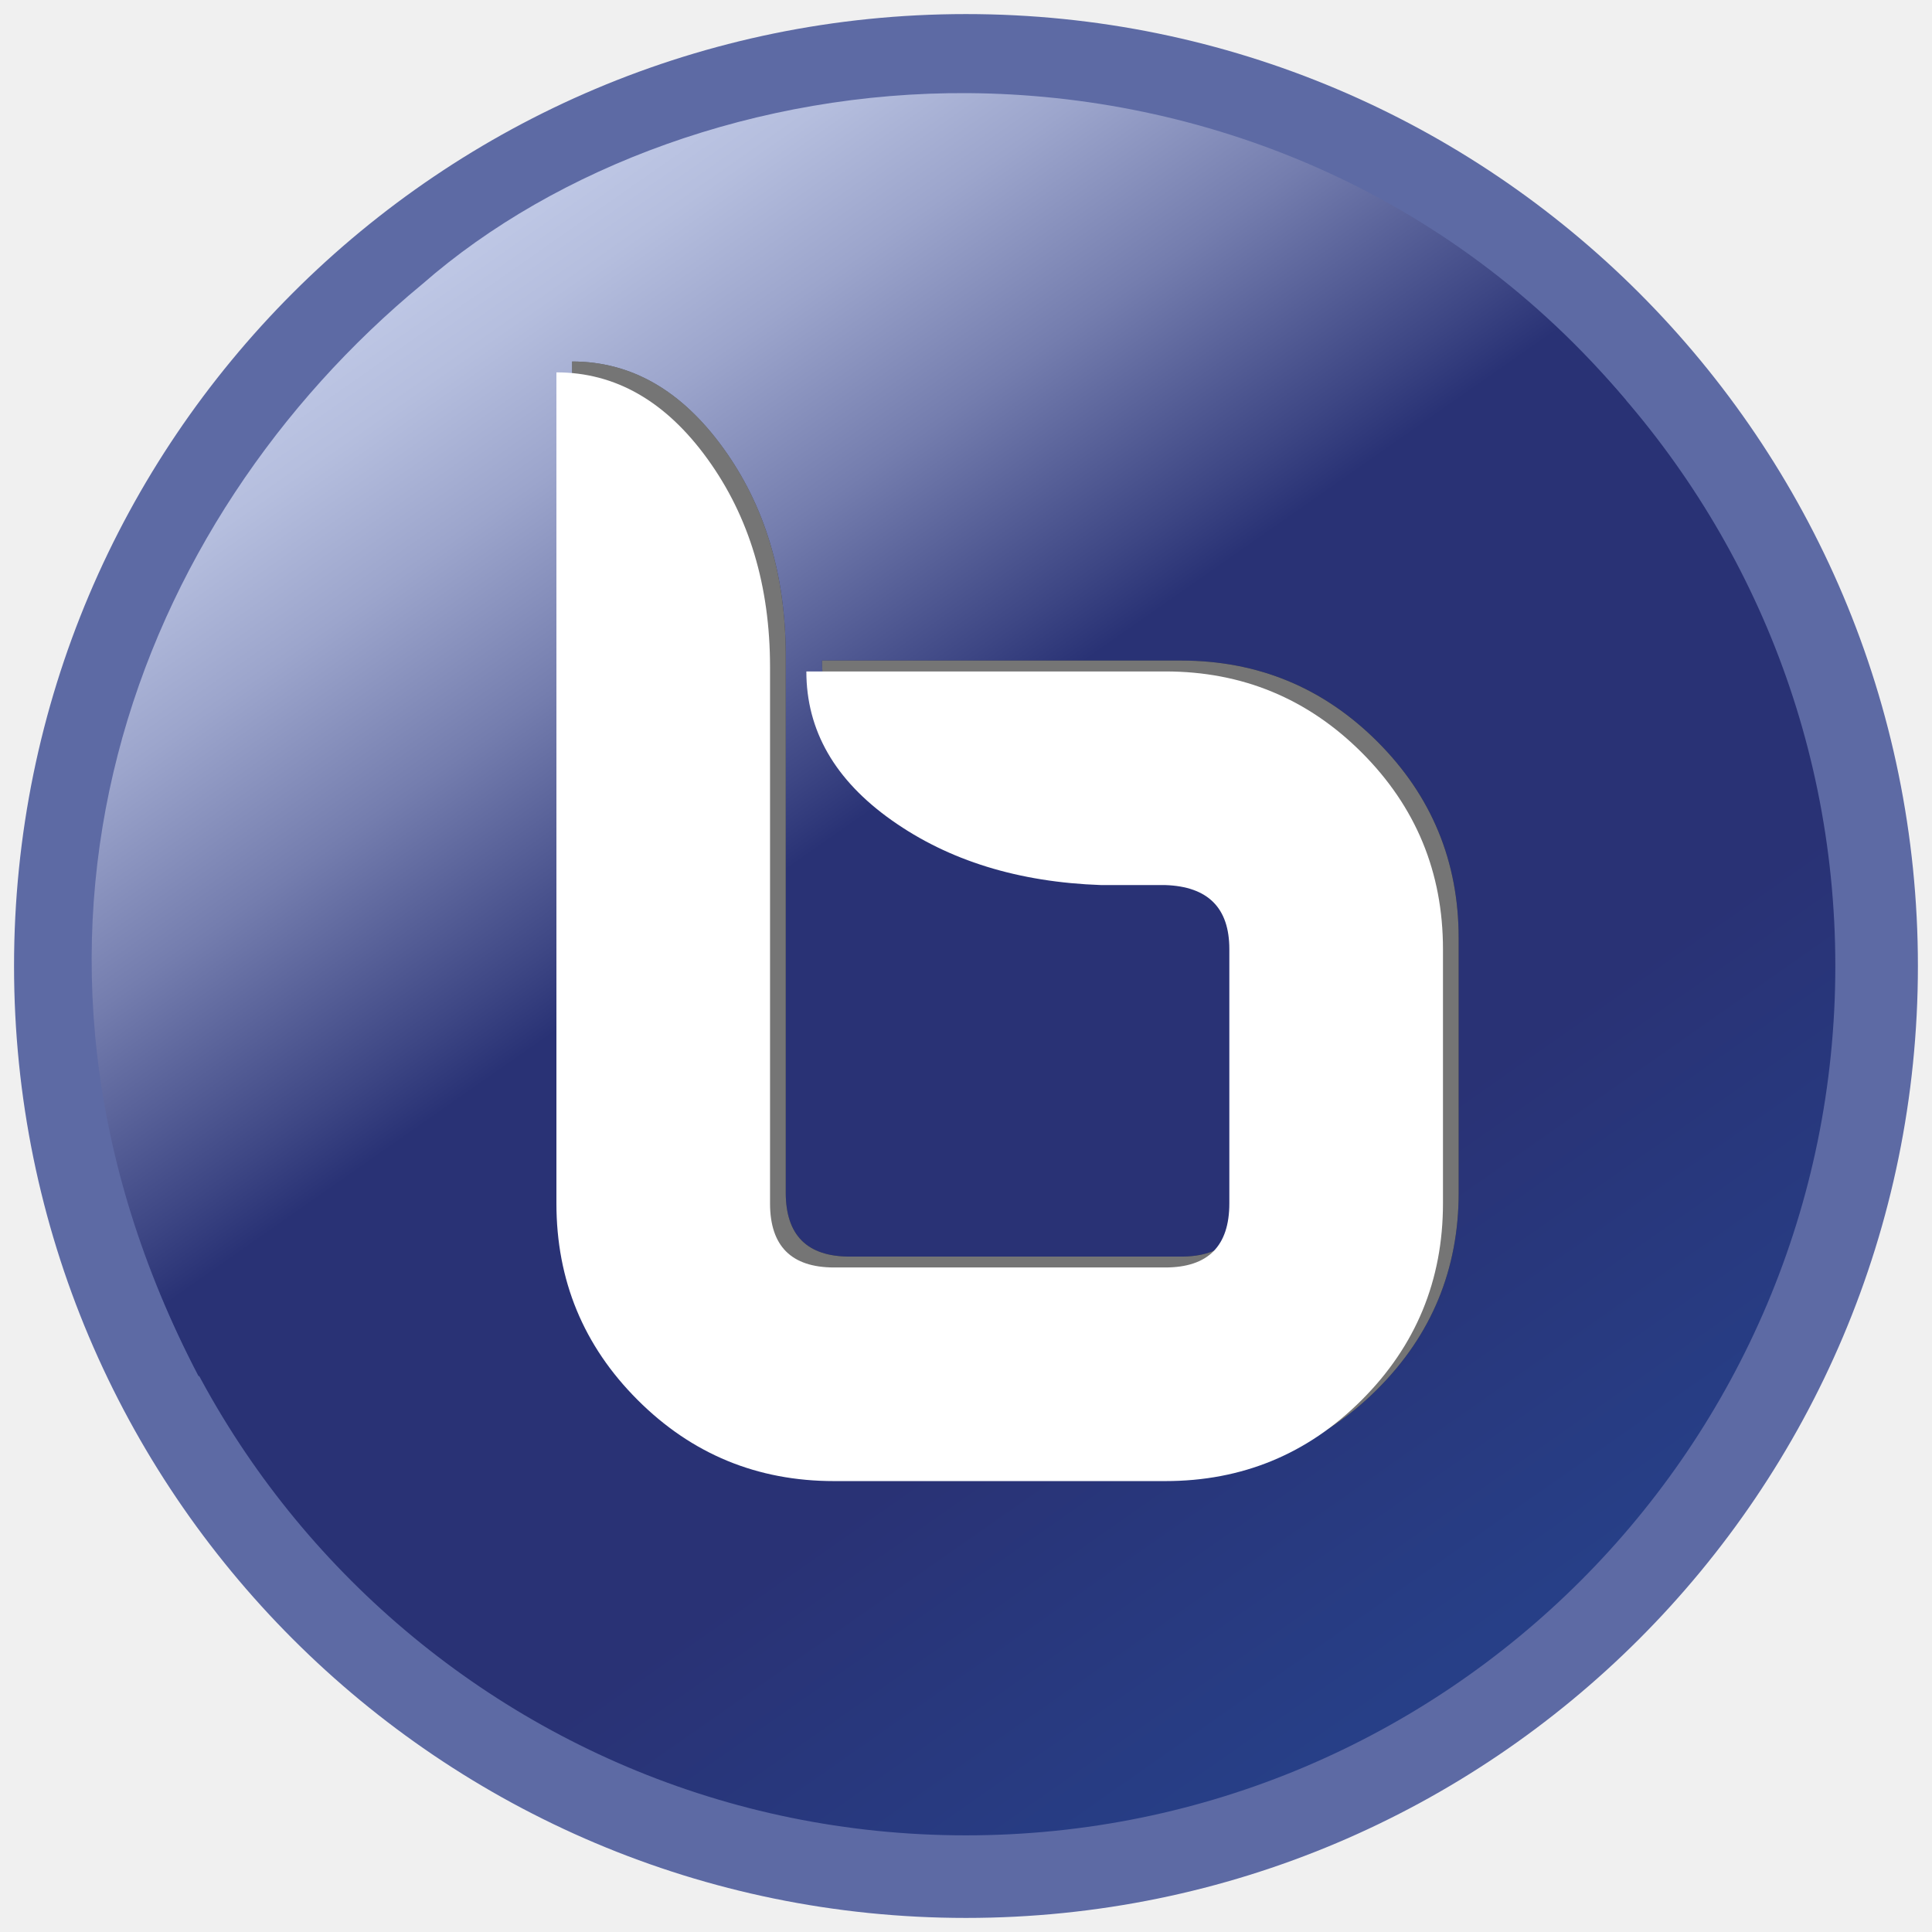
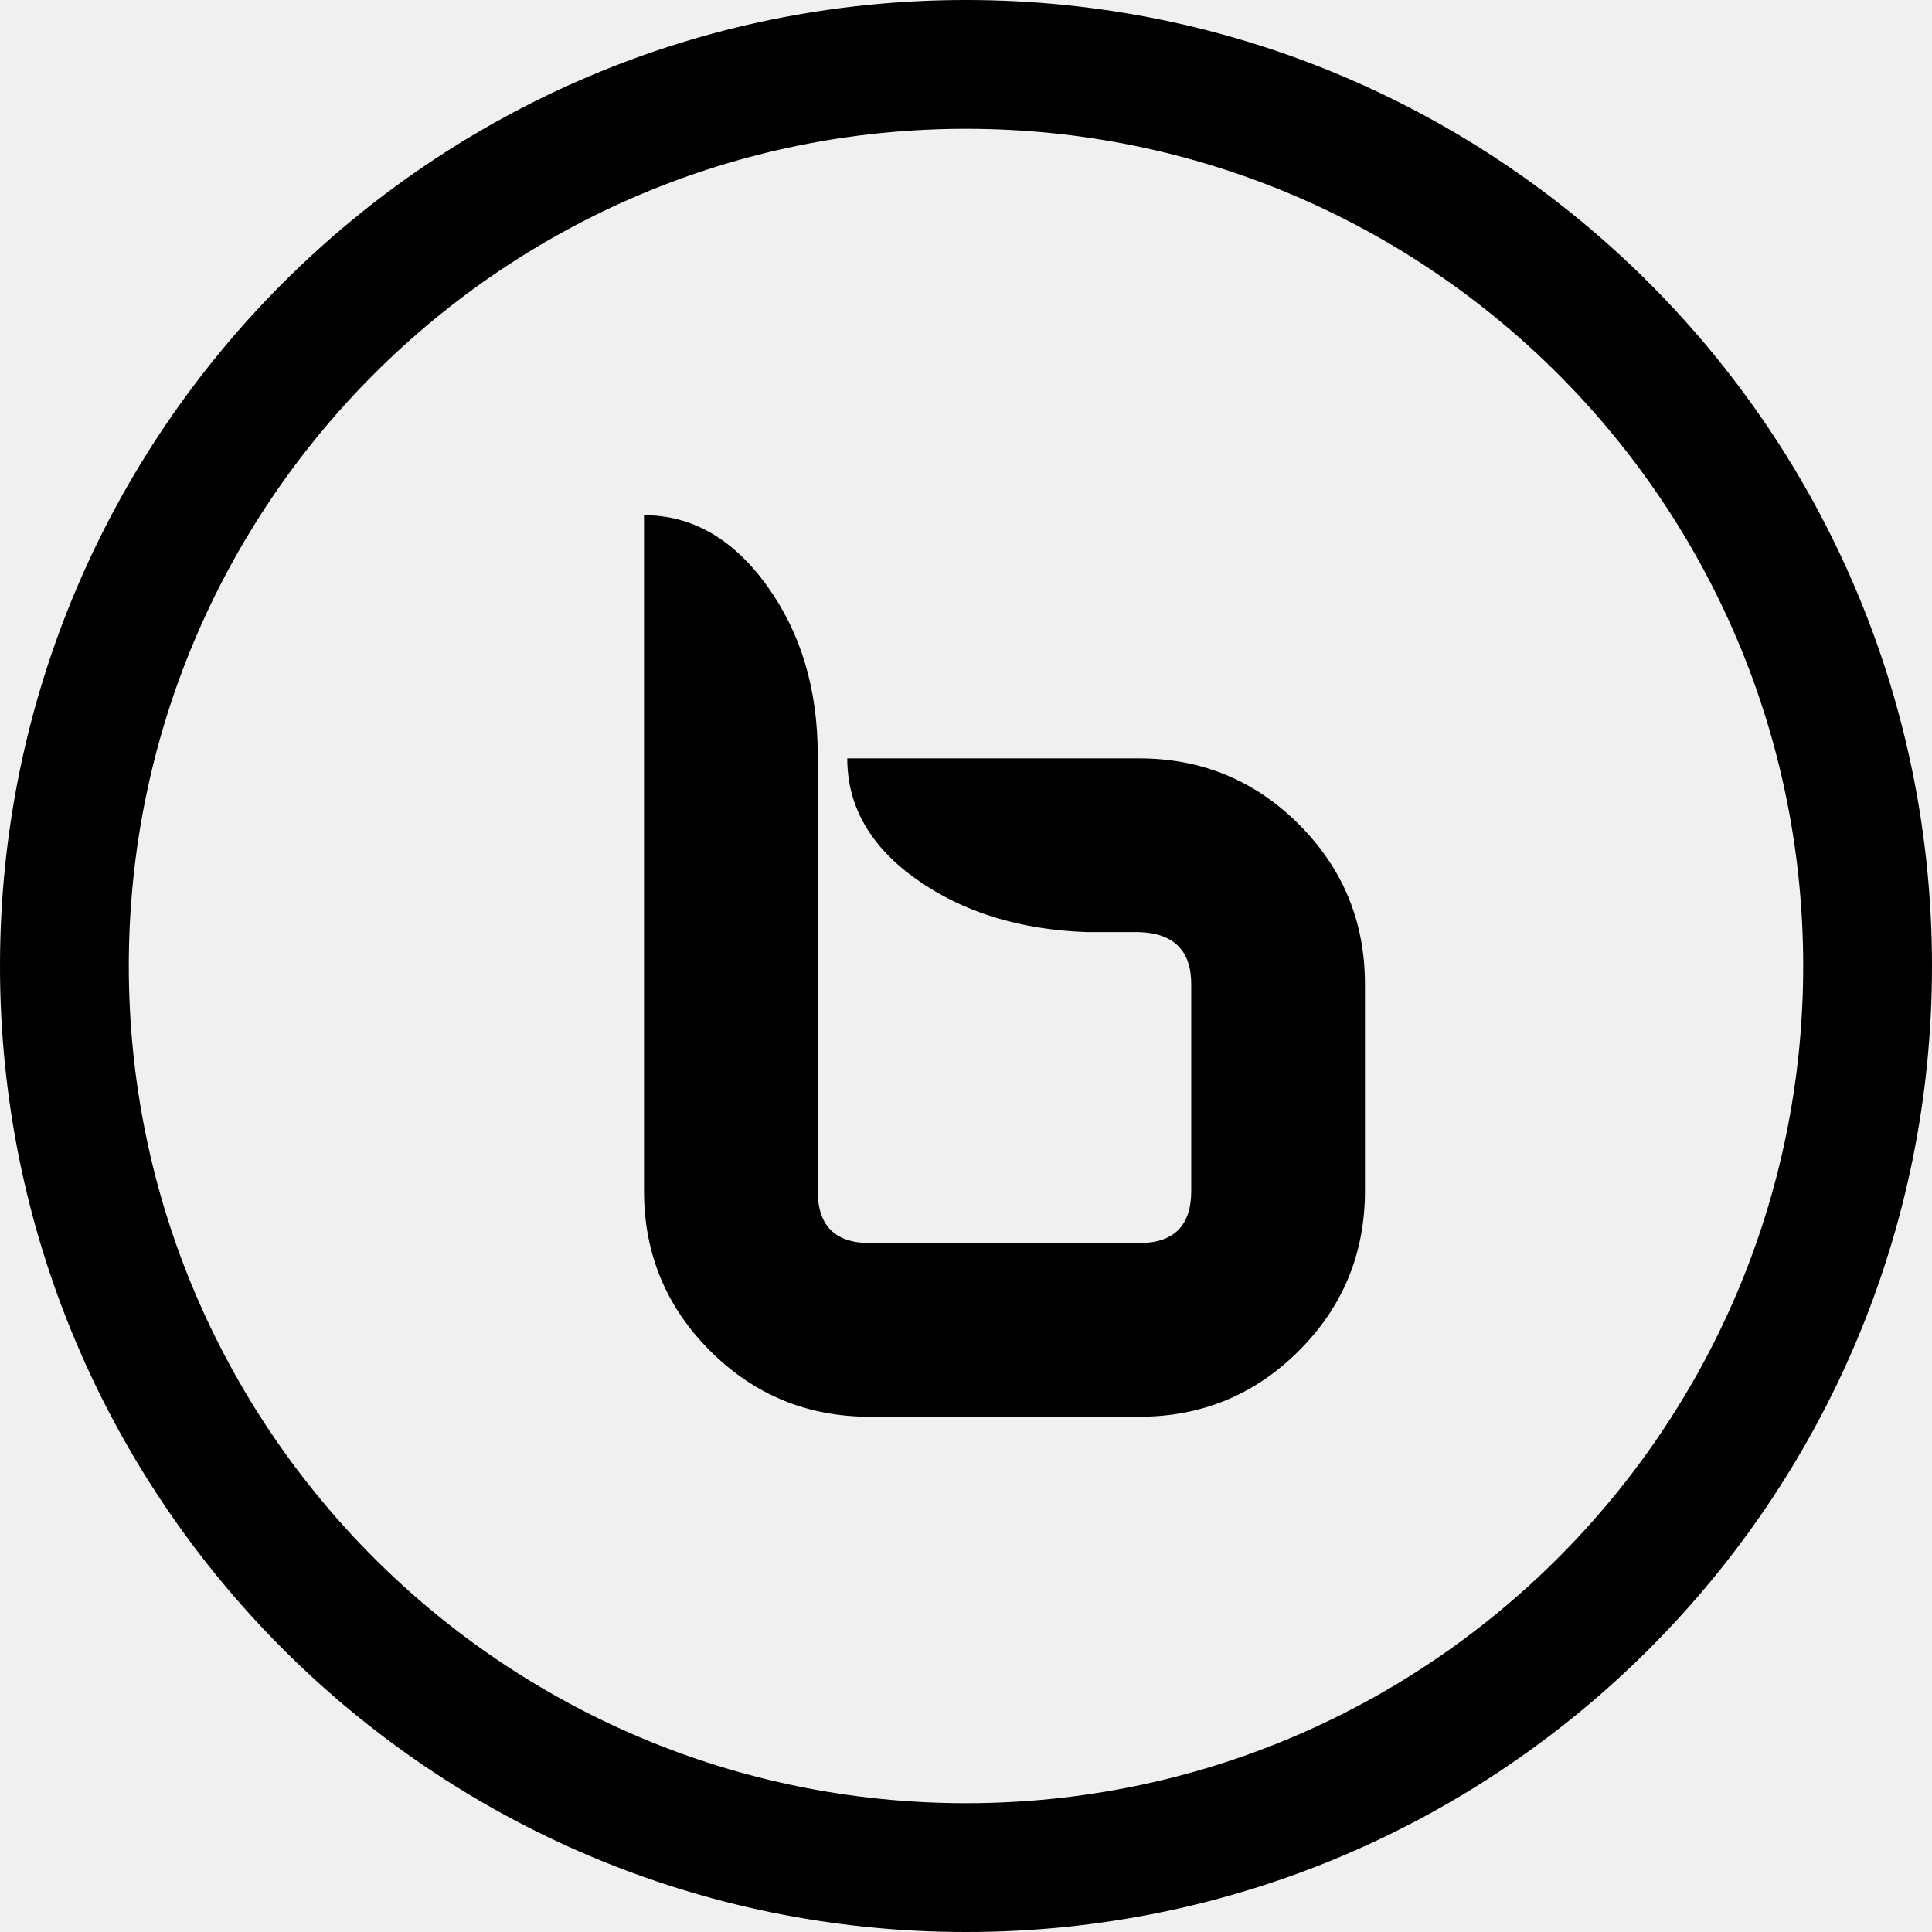
- <svg xmlns="http://www.w3.org/2000/svg" xmlns:xlink="http://www.w3.org/1999/xlink" version="1.1" id="Layer_1" x="0px" y="0px" width="24px" height="24px" viewBox="0 0 30 30" enable-background="new 0 0 30 30" xml:space="preserve" preserveAspectRatio="xMinYMid meet">
-   <linearGradient id="SVGID_1_" gradientUnits="userSpaceOnUse" x1="-58.947" y1="84.186" x2="58.948" y2="-84.185">
-     <stop offset="0" style="stop-color:#283274" />
-     <stop offset="0.709" style="stop-color:#293275" />
-     <stop offset="0.967" style="stop-color:#273F87" />
-   </linearGradient>
-   <symbol id="New_Symbol" viewBox="-107.423 -107.423 214.847 214.846">
-     <g>
-       <path fill="url(#SVGID_1_)" stroke="#5D6AA4" stroke-width="9.319" d="M102.765,0c0-56.755-46.009-102.764-102.765-102.764    c-56.754,0-102.764,46.009-102.764,102.764S-56.754,102.764,0,102.764C56.756,102.764,102.765,56.755,102.765,0z" />
-       <linearGradient id="SVGID_2_" gradientUnits="userSpaceOnUse" x1="-75.019" y1="112.804" x2="-15.853" y2="28.306" gradientTransform="matrix(1 0 0 1 18.4946 -31.9512)">
-         <stop offset="0" style="stop-color:#BEC7E5" />
-         <stop offset="0.096" style="stop-color:#B5BEDE" />
-         <stop offset="0.252" style="stop-color:#9CA5CC" />
-         <stop offset="0.451" style="stop-color:#747DAE" />
-         <stop offset="0.681" style="stop-color:#3D4684" />
-         <stop offset="0.758" style="stop-color:#293275" />
-       </linearGradient>
-       <path fill="url(#SVGID_2_)" d="M0.282,98.502C26.323,98.31,54.293,87.893,74.49,63.84C73.631,43.207,36.703,22.057,5.886-1.229    c-25.857-19.538-65.427-37.86-92.487-45.059c-25.73,49.263-7.016,96.619,25.25,123.238C-46.256,90.16-23.508,98.679,0.282,98.502z    " />
-     </g>
-     <g>
-       <g>
-         <path d="M55.602-25.561c0-8.678-3.055-16.072-9.16-22.179c-6.11-6.109-13.501-9.16-22.179-9.16h-37.367     c-8.679,0-16.073,3.051-22.179,9.16c-6.11,6.106-9.162,13.501-9.162,22.179v93.779c6.656,0,12.336-3.254,17.046-9.764     c4.708-6.509,7.062-14.344,7.062-23.505v-60.511c0-4.821,2.411-7.231,7.232-7.231h37.367c4.821,0,7.231,2.41,7.231,7.231V3.128     c0,4.66-2.41,7.07-7.231,7.232H17.03c-9.323,0.324-17.2,2.757-23.626,7.304c-6.43,4.543-9.643,10.145-9.643,16.805h40.501     c8.678,0,16.068-3.056,22.179-9.161c6.105-6.11,9.16-13.5,9.16-22.18V-25.561z" />
-       </g>
-     </g>
-     <g opacity="0.46">
-       <g>
-         <path fill="#FFFFFF" d="M55.602-25.561c0-8.678-3.055-16.072-9.16-22.179c-6.11-6.109-13.501-9.16-22.179-9.16h-37.367     c-8.679,0-16.073,3.051-22.179,9.16c-6.11,6.106-9.162,13.501-9.162,22.179v93.779c6.656,0,12.336-3.254,17.046-9.764     c4.708-6.509,7.062-14.344,7.062-23.505v-60.511c0-4.821,2.411-7.231,7.232-7.231h37.367c4.821,0,7.231,2.41,7.231,7.231V3.128     c0,4.66-2.41,7.07-7.231,7.232H17.03c-9.323,0.324-17.2,2.757-23.626,7.304c-6.43,4.543-9.643,10.145-9.643,16.805h40.501     c8.678,0,16.068-3.056,22.179-9.161c6.105-6.11,9.16-13.5,9.16-22.18V-25.561z" />
-       </g>
-     </g>
-     <g>
-       <path fill="#FFFFFF" d="M53.829-26.788c0-8.678-3.055-16.072-9.16-22.179c-6.11-6.109-13.501-9.16-22.18-9.16h-37.367    c-8.679,0-16.073,3.051-22.179,9.16c-6.109,6.106-9.16,13.501-9.16,22.179v93.779c6.655,0,12.336-3.255,17.045-9.764    c4.708-6.509,7.062-14.345,7.062-23.505v-60.511c0-4.821,2.41-7.231,7.232-7.231h37.367c4.821,0,7.232,2.41,7.232,7.231V1.901    c0,4.66-2.411,7.07-7.232,7.232h-7.232C5.935,9.457-1.942,11.89-8.368,16.438c-6.43,4.542-9.644,10.144-9.644,16.803h40.501    c8.679,0,16.069-3.055,22.18-9.16c6.105-6.109,9.16-13.5,9.16-22.179V-26.788z" />
-     </g>
-   </symbol>
-   <use xlink:href="#New_Symbol" width="214.847" height="214.846" x="-107.423" y="-107.423" transform="matrix(0.1376 0 0 -0.1376 14.9995 15)" overflow="visible" />
+ <svg xmlns="http://www.w3.org/2000/svg" style="fill:none" id="svg4" version="1.1" viewBox="0 0 74 74" height="74" width="74">
+   <defs id="defs8" />
+   <path style="clip-rule:evenodd;fill:#000000;fill-rule:evenodd;stroke-width:4.933" id="path2" d="m 69.067,37 c 0,17.71 -14.356,32.067 -32.067,32.067 -17.71,0 -32.067,-14.356 -32.067,-32.067 0,-17.71 14.357,-32.067 32.067,-32.067 17.71,0 32.067,14.357 32.067,32.067 z m 4.933,0 C 74,57.434 57.434,74 37,74 16.565,74 0,57.434 0,37 0,16.565 16.565,0 37,0 57.434,0 74,16.565 74,37 Z m -49.333,8.617 v -25.884 c 1.837,0 3.405,0.898 4.705,2.695 1.299,1.797 1.949,3.959 1.949,6.487 v 16.701 c 0,1.331 0.665,1.996 1.996,1.996 h 10.314 c 1.331,0 1.996,-0.665 1.996,-1.996 v -7.918 c 0,-1.286 -0.666,-1.952 -1.996,-1.996 h -1.996 c -2.573,-0.089 -4.747,-0.761 -6.521,-2.016 -1.775,-1.254 -2.662,-2.8 -2.662,-4.638 h 11.178 c 2.395,0 4.435,0.843 6.122,2.528 1.685,1.686 2.529,3.726 2.529,6.122 v 7.918 c 0,2.395 -0.844,4.436 -2.529,6.121 -1.687,1.686 -3.726,2.528 -6.122,2.528 H 33.316 c -2.395,0 -4.436,-0.842 -6.121,-2.528 -1.686,-1.686 -2.528,-3.726 -2.528,-6.121 z" />
</svg>
